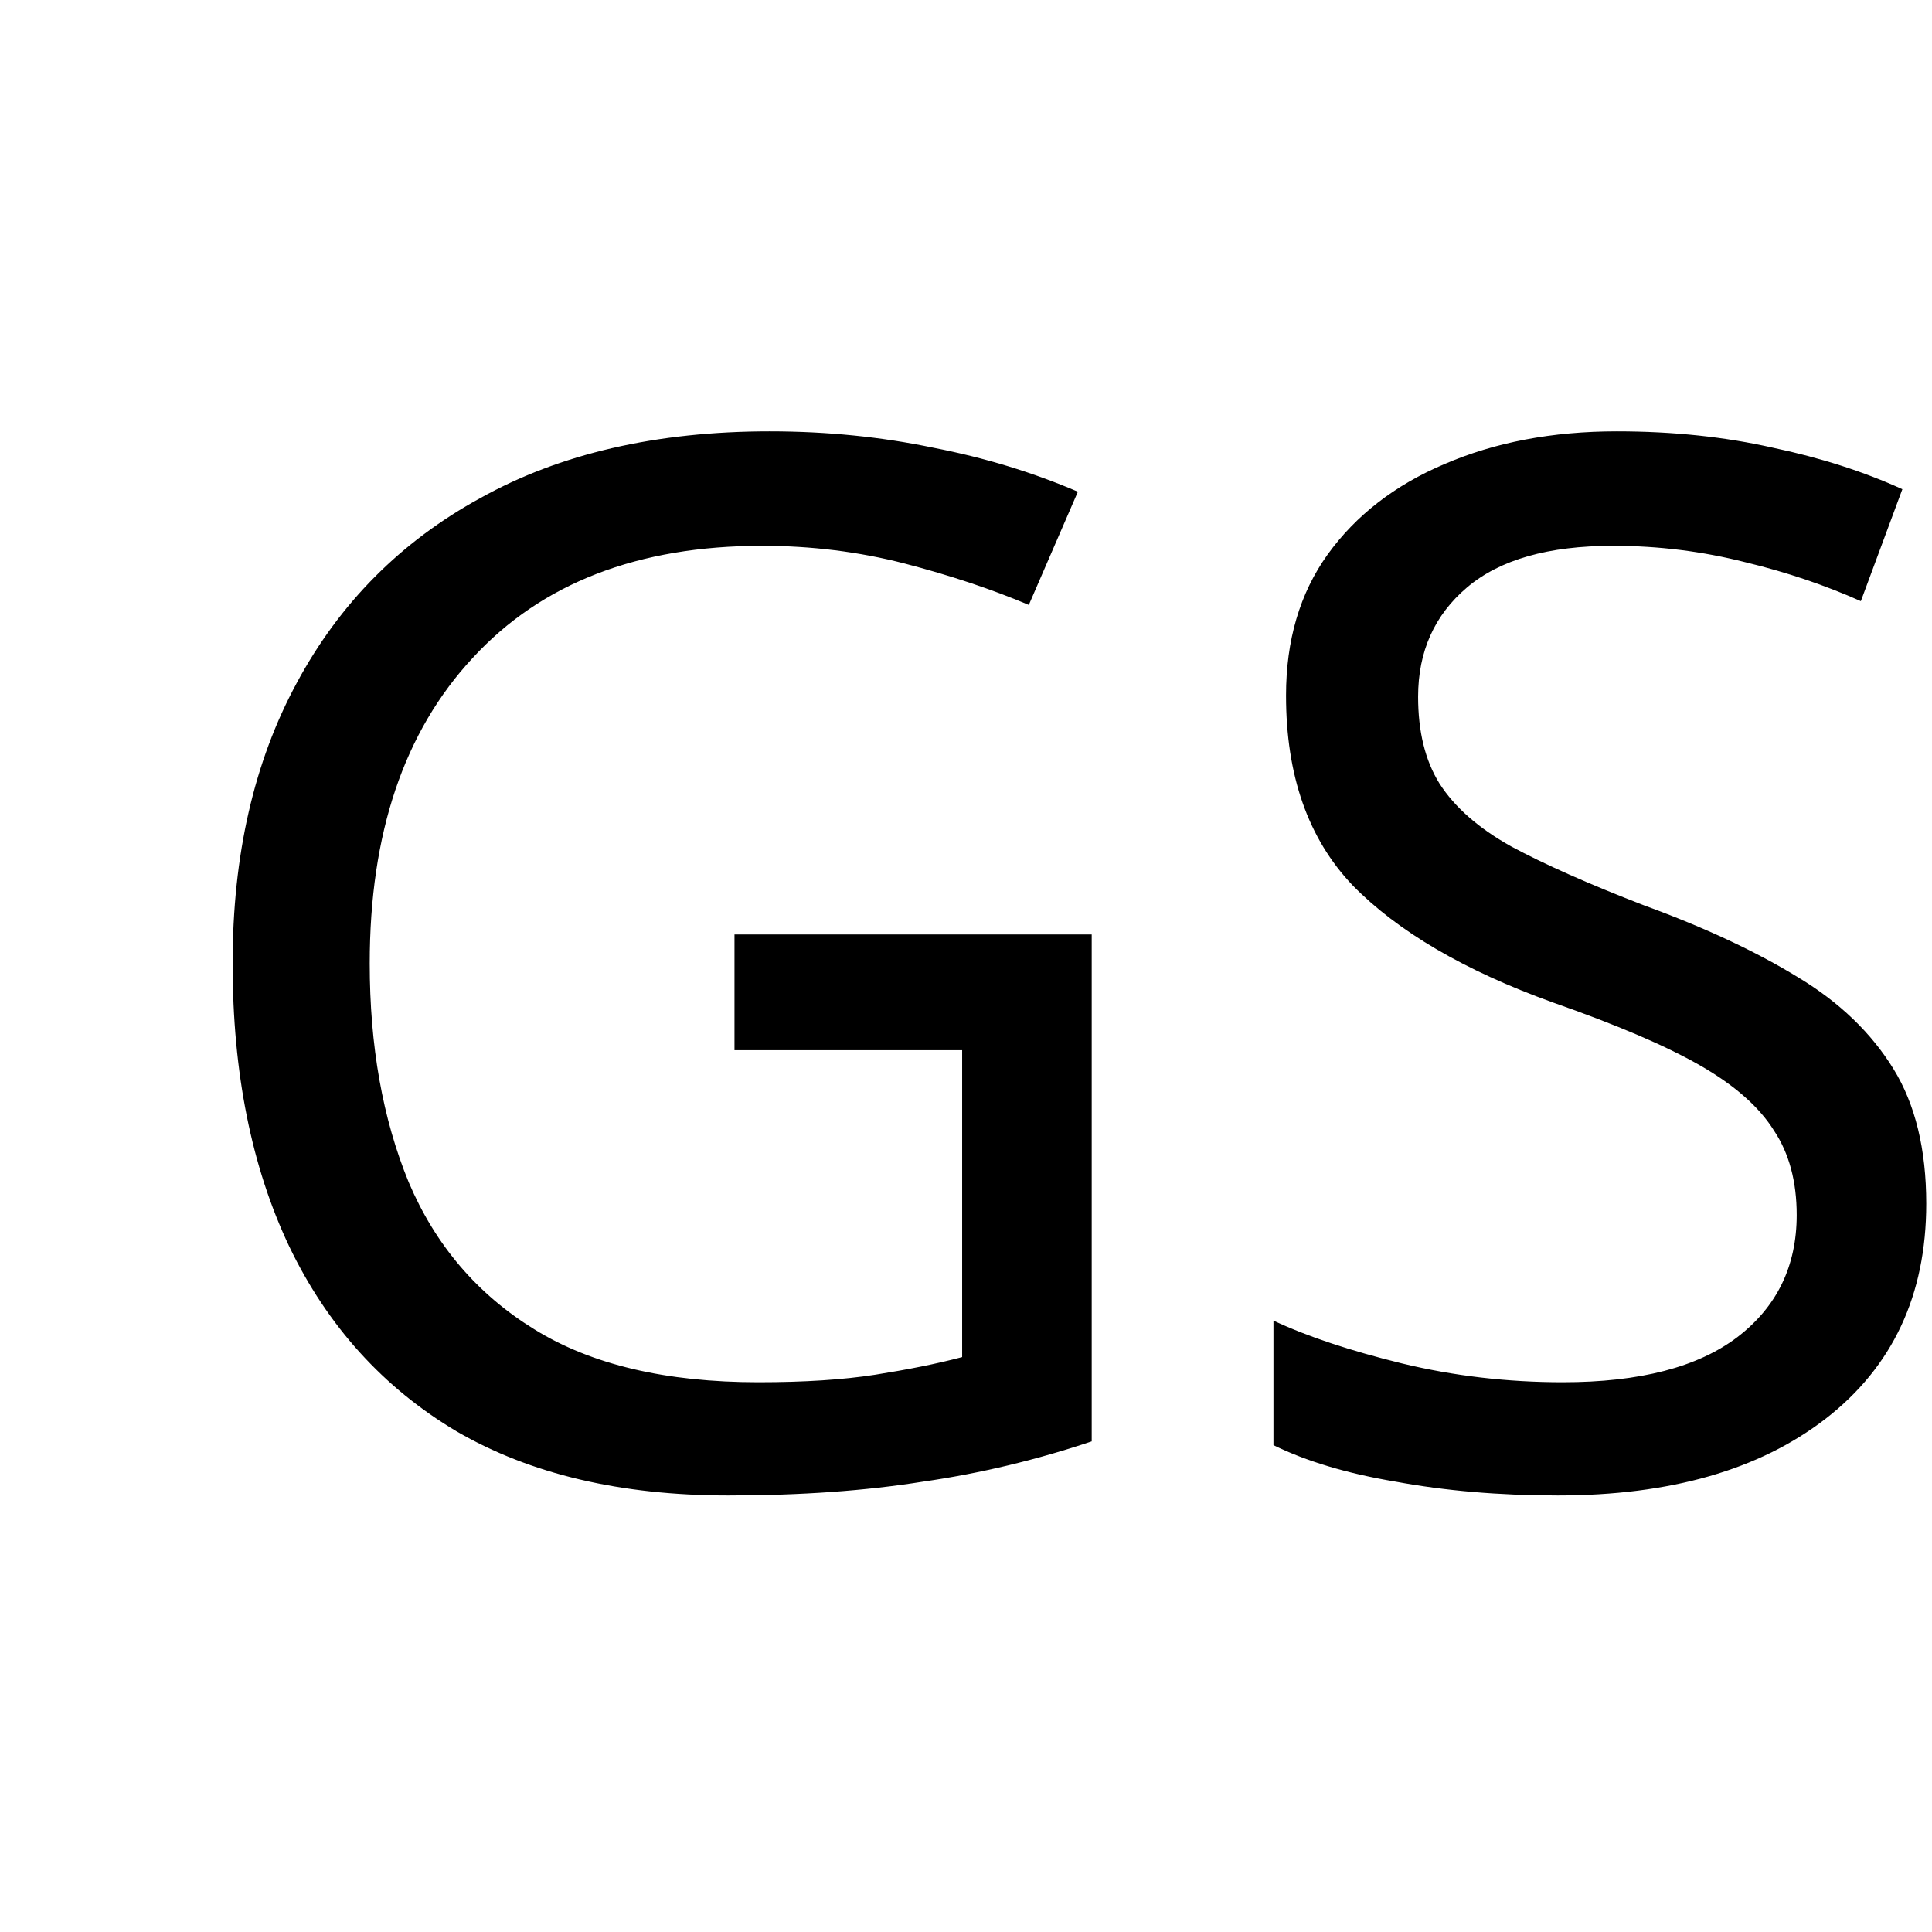
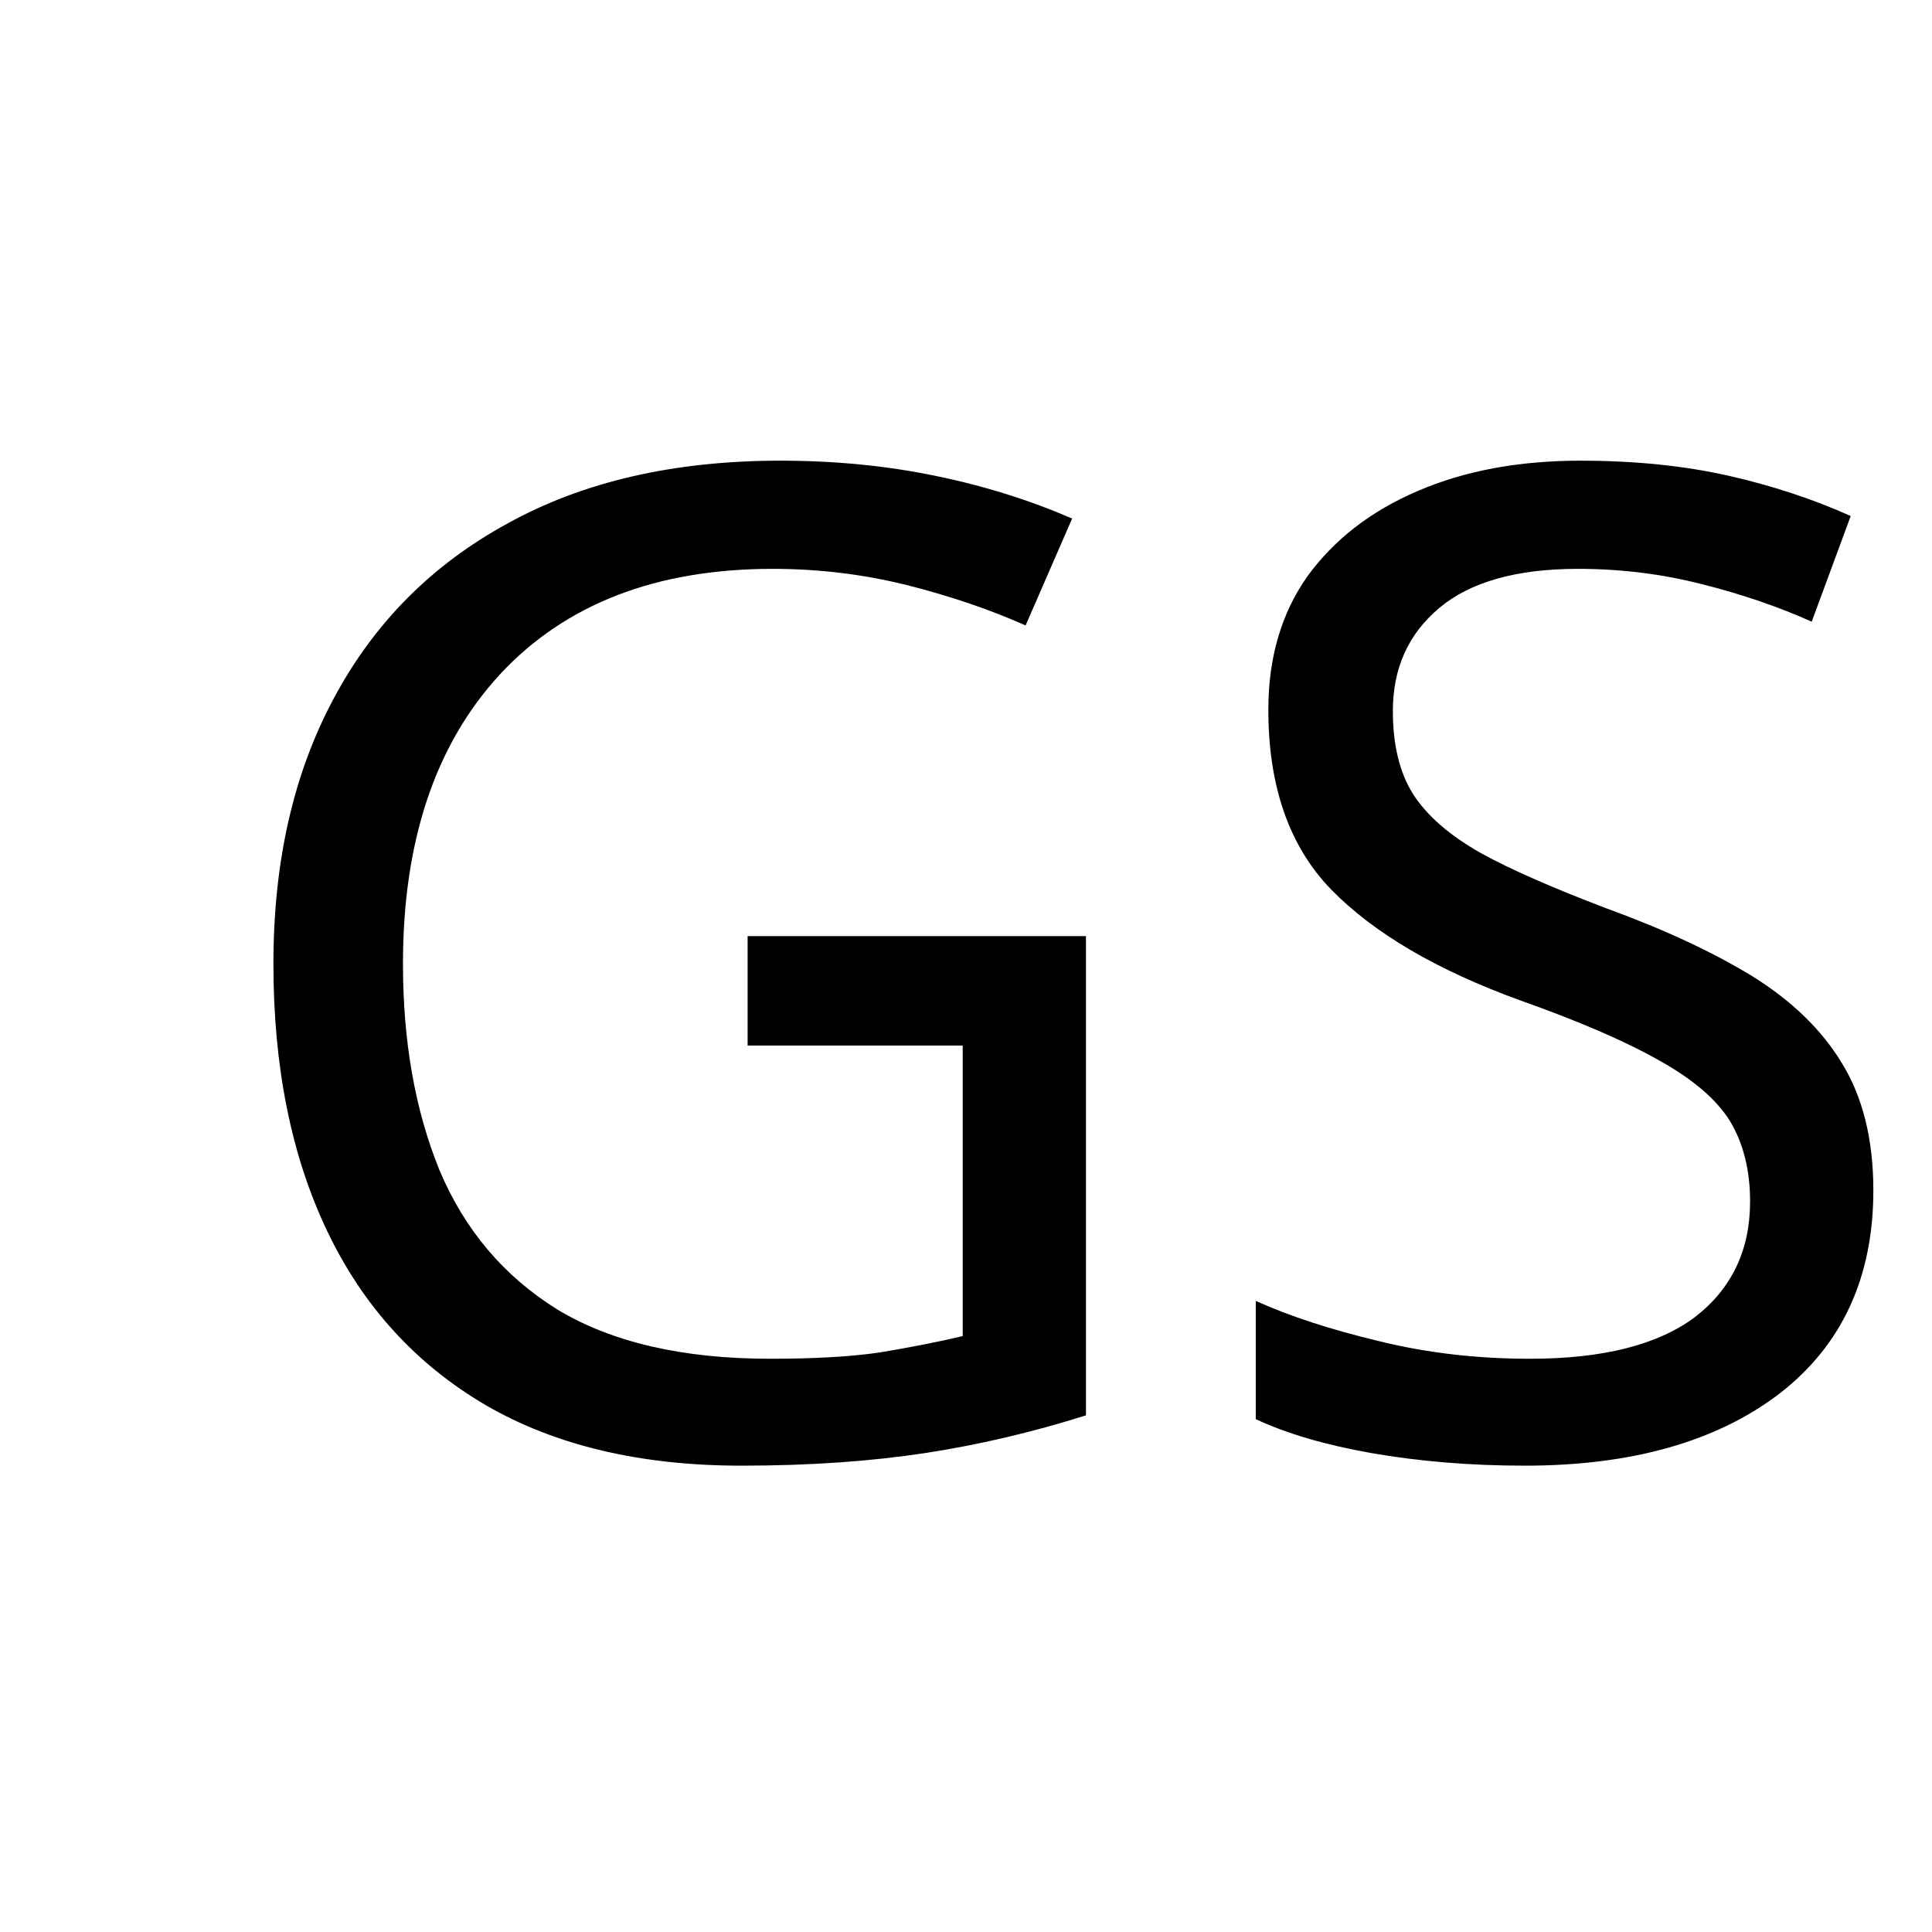
<svg xmlns="http://www.w3.org/2000/svg" version="1.1" id="Слой_1" x="0px" y="0px" viewBox="0 0 24 24" style="enable-background:new 0 0 24 24;" xml:space="preserve">
  <style type="text/css">
	.st0{fill:none;}
	.st1{font-family:'MyriadPro-Regular';}
- 	.st2{font-size:18px;}
+ 	.st2{font-size:17px;}
</style>
  <rect x="0.1" class="st0" width="23.9" height="24" />
-   <text transform="matrix(1 0 0 1 1.7959 18.3896)" class="st1 st2">GS</text>
+   <text transform="matrix(1 0 0 1 2.3652 18.0352)" class="st1 st2">GS</text>
</svg>
